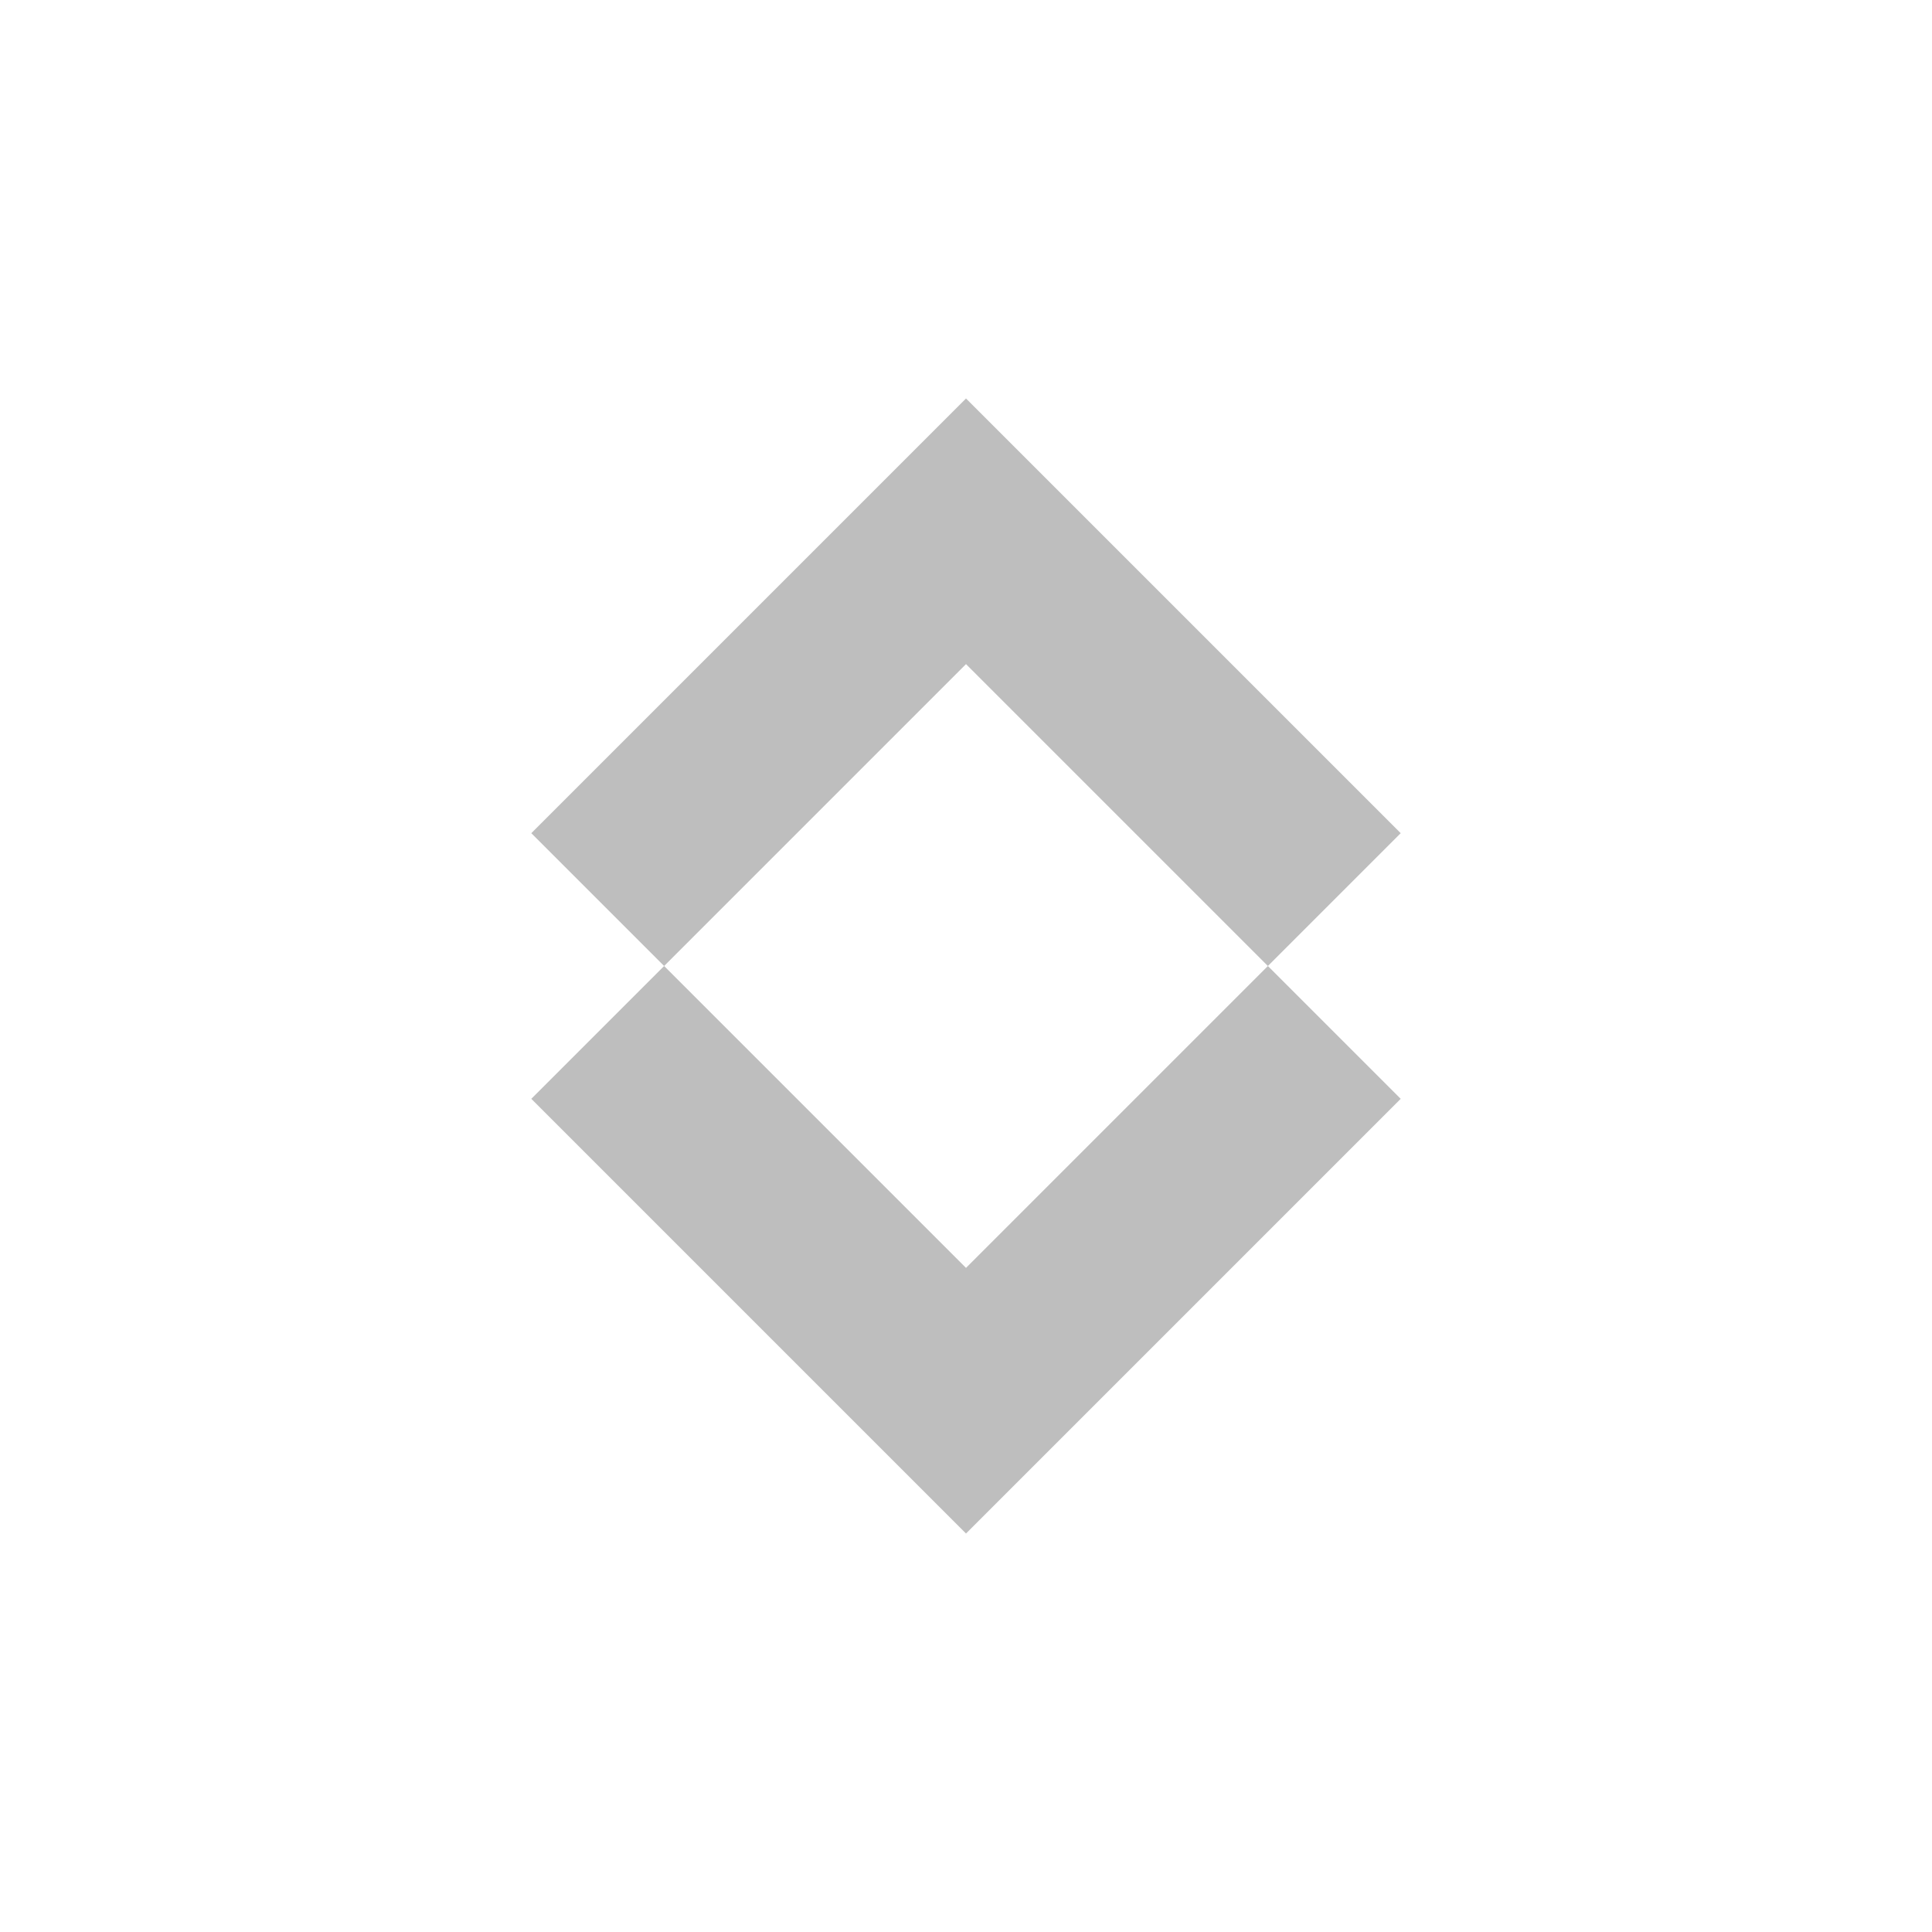
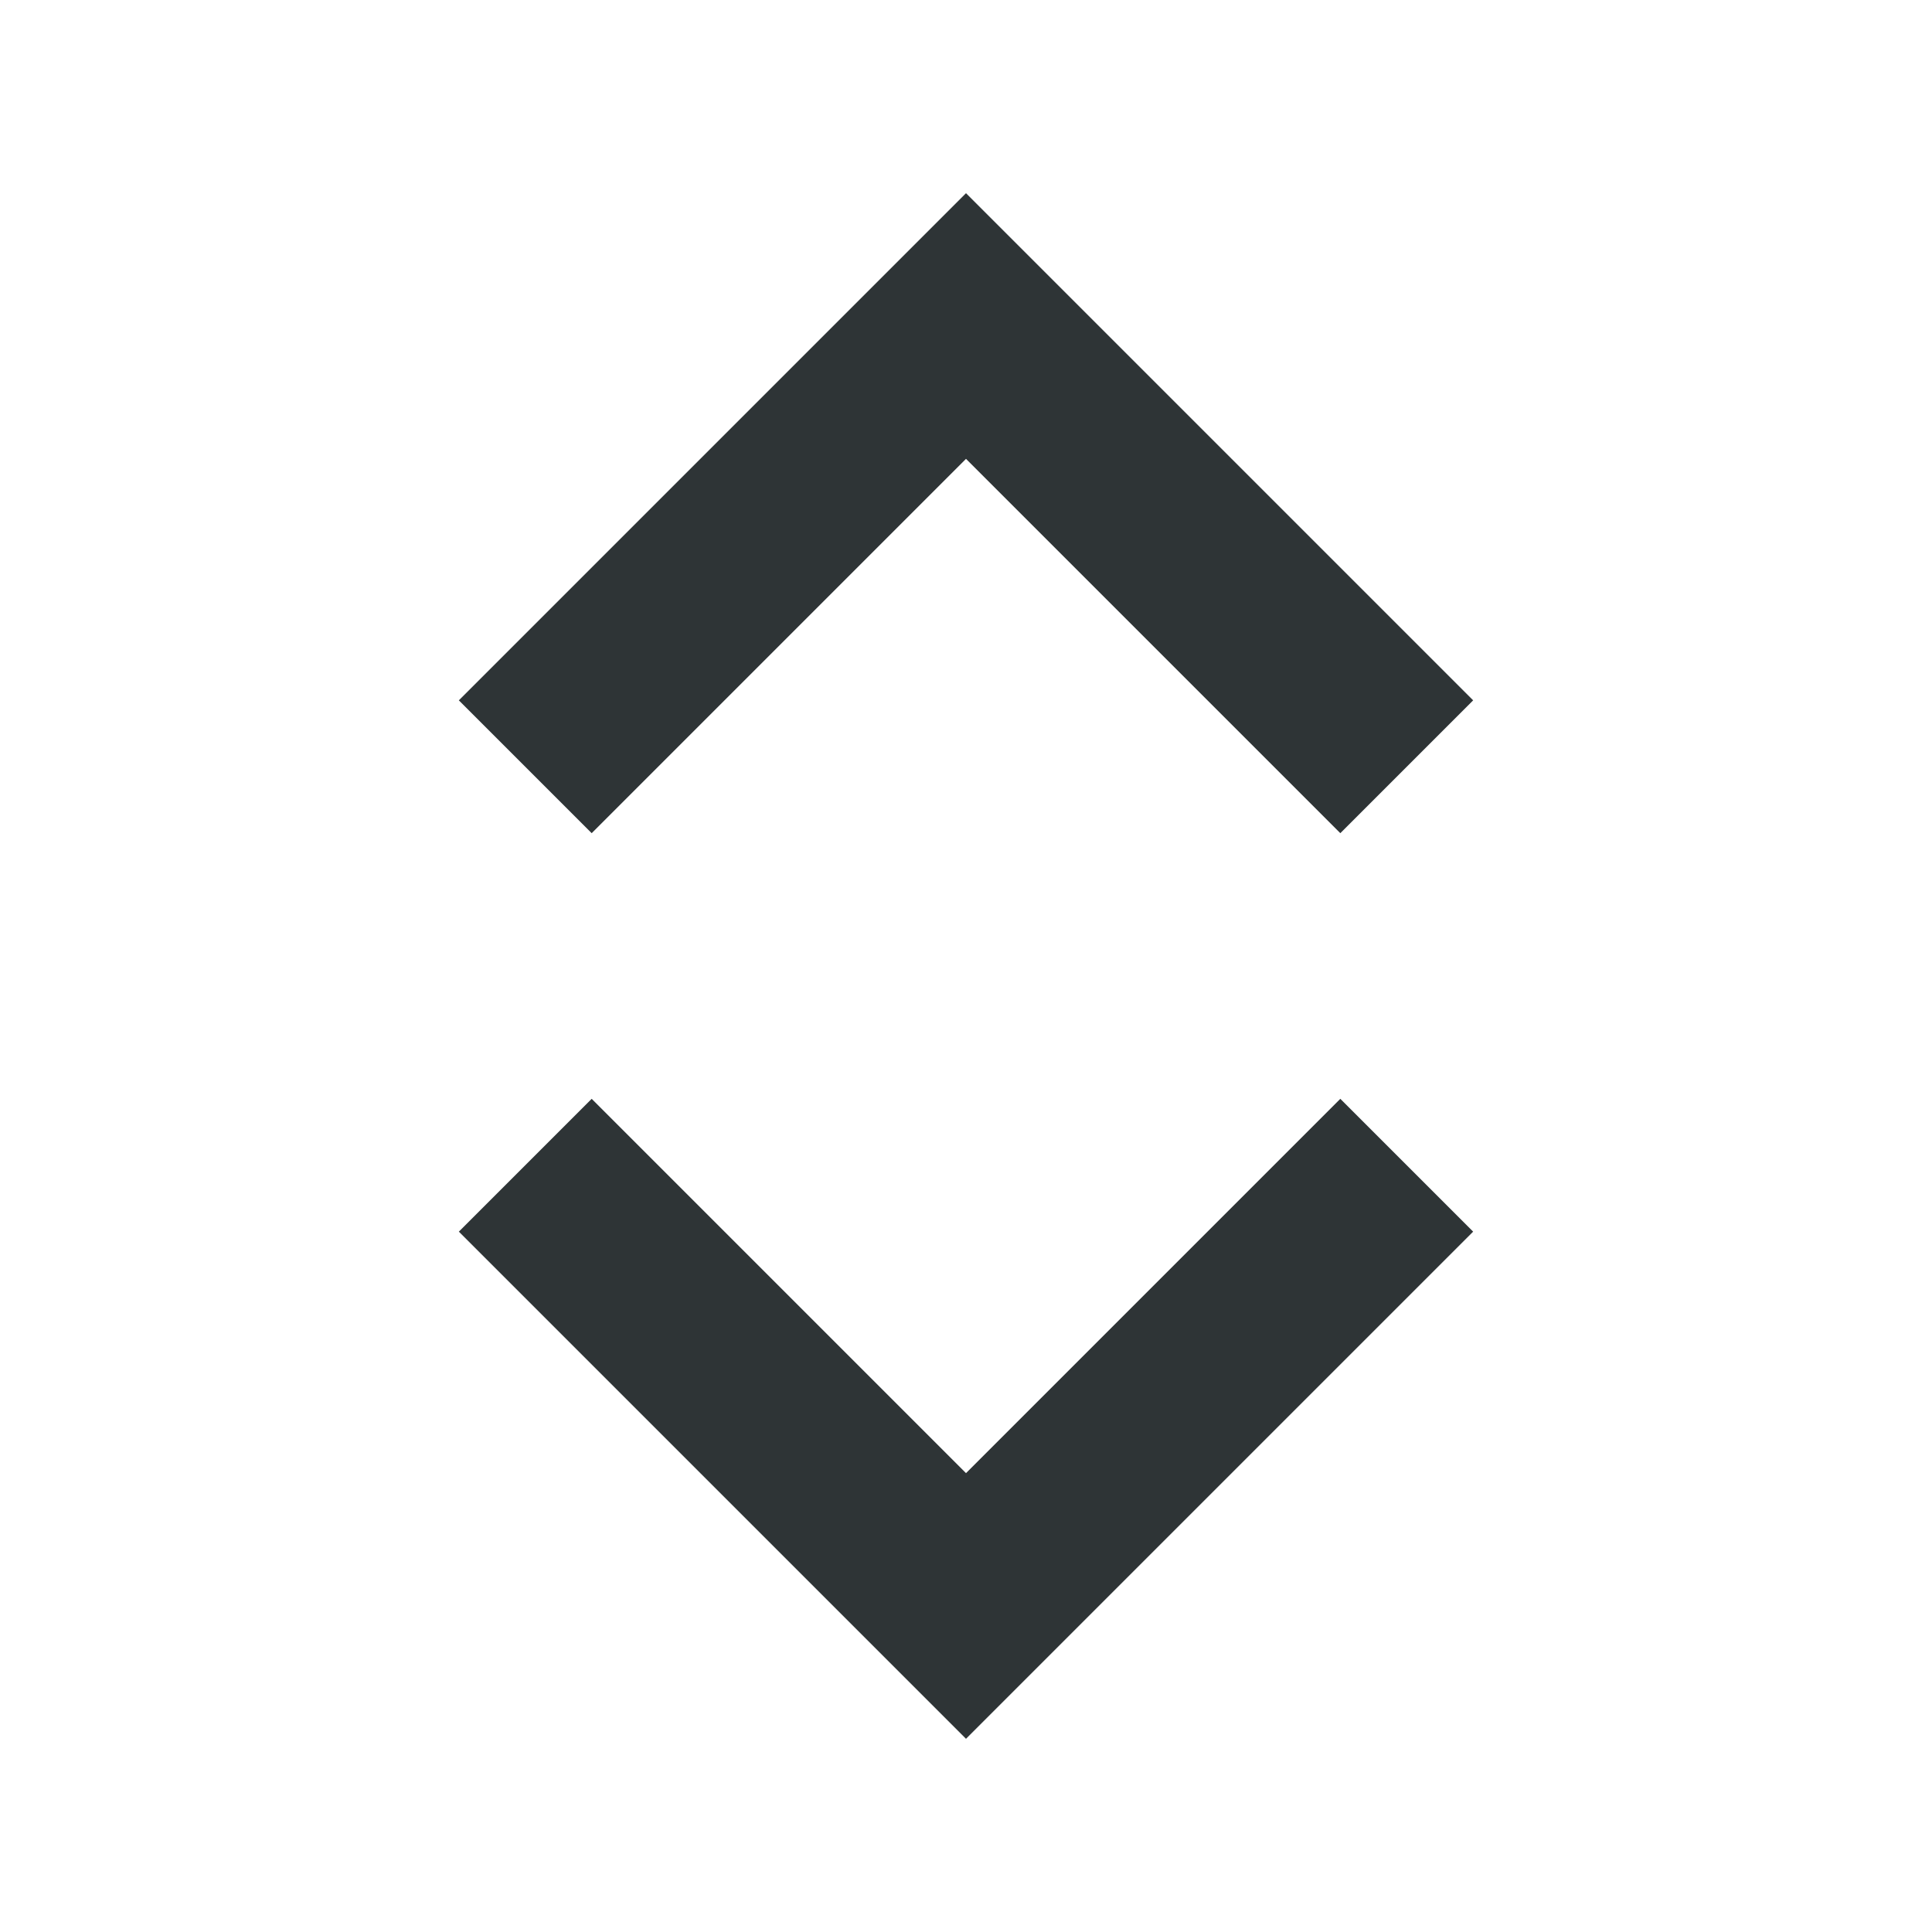
<svg xmlns="http://www.w3.org/2000/svg" width="16" height="16" viewBox="0 0 16 16">
-   <path fill="#bebebe" d="M4.4 6.9 8 3.3l3.6 3.6-1.1 1.1L8 5.5 5.5 8zm0 2.2L5.5 8 8 10.5 10.5 8l1.1 1.1L8 12.7z" />
+   <path fill="#2e3436" d="M8 1.6 12.2 5.8 11.1 6.9 8 3.8 4.9 6.9 3.8 5.8z" />
+   <path fill="#2e3436" d="M8 14.4 3.8 10.2 4.9 9.1 8 12.2 11.1 9.1 12.2 10.2z" />
</svg>
